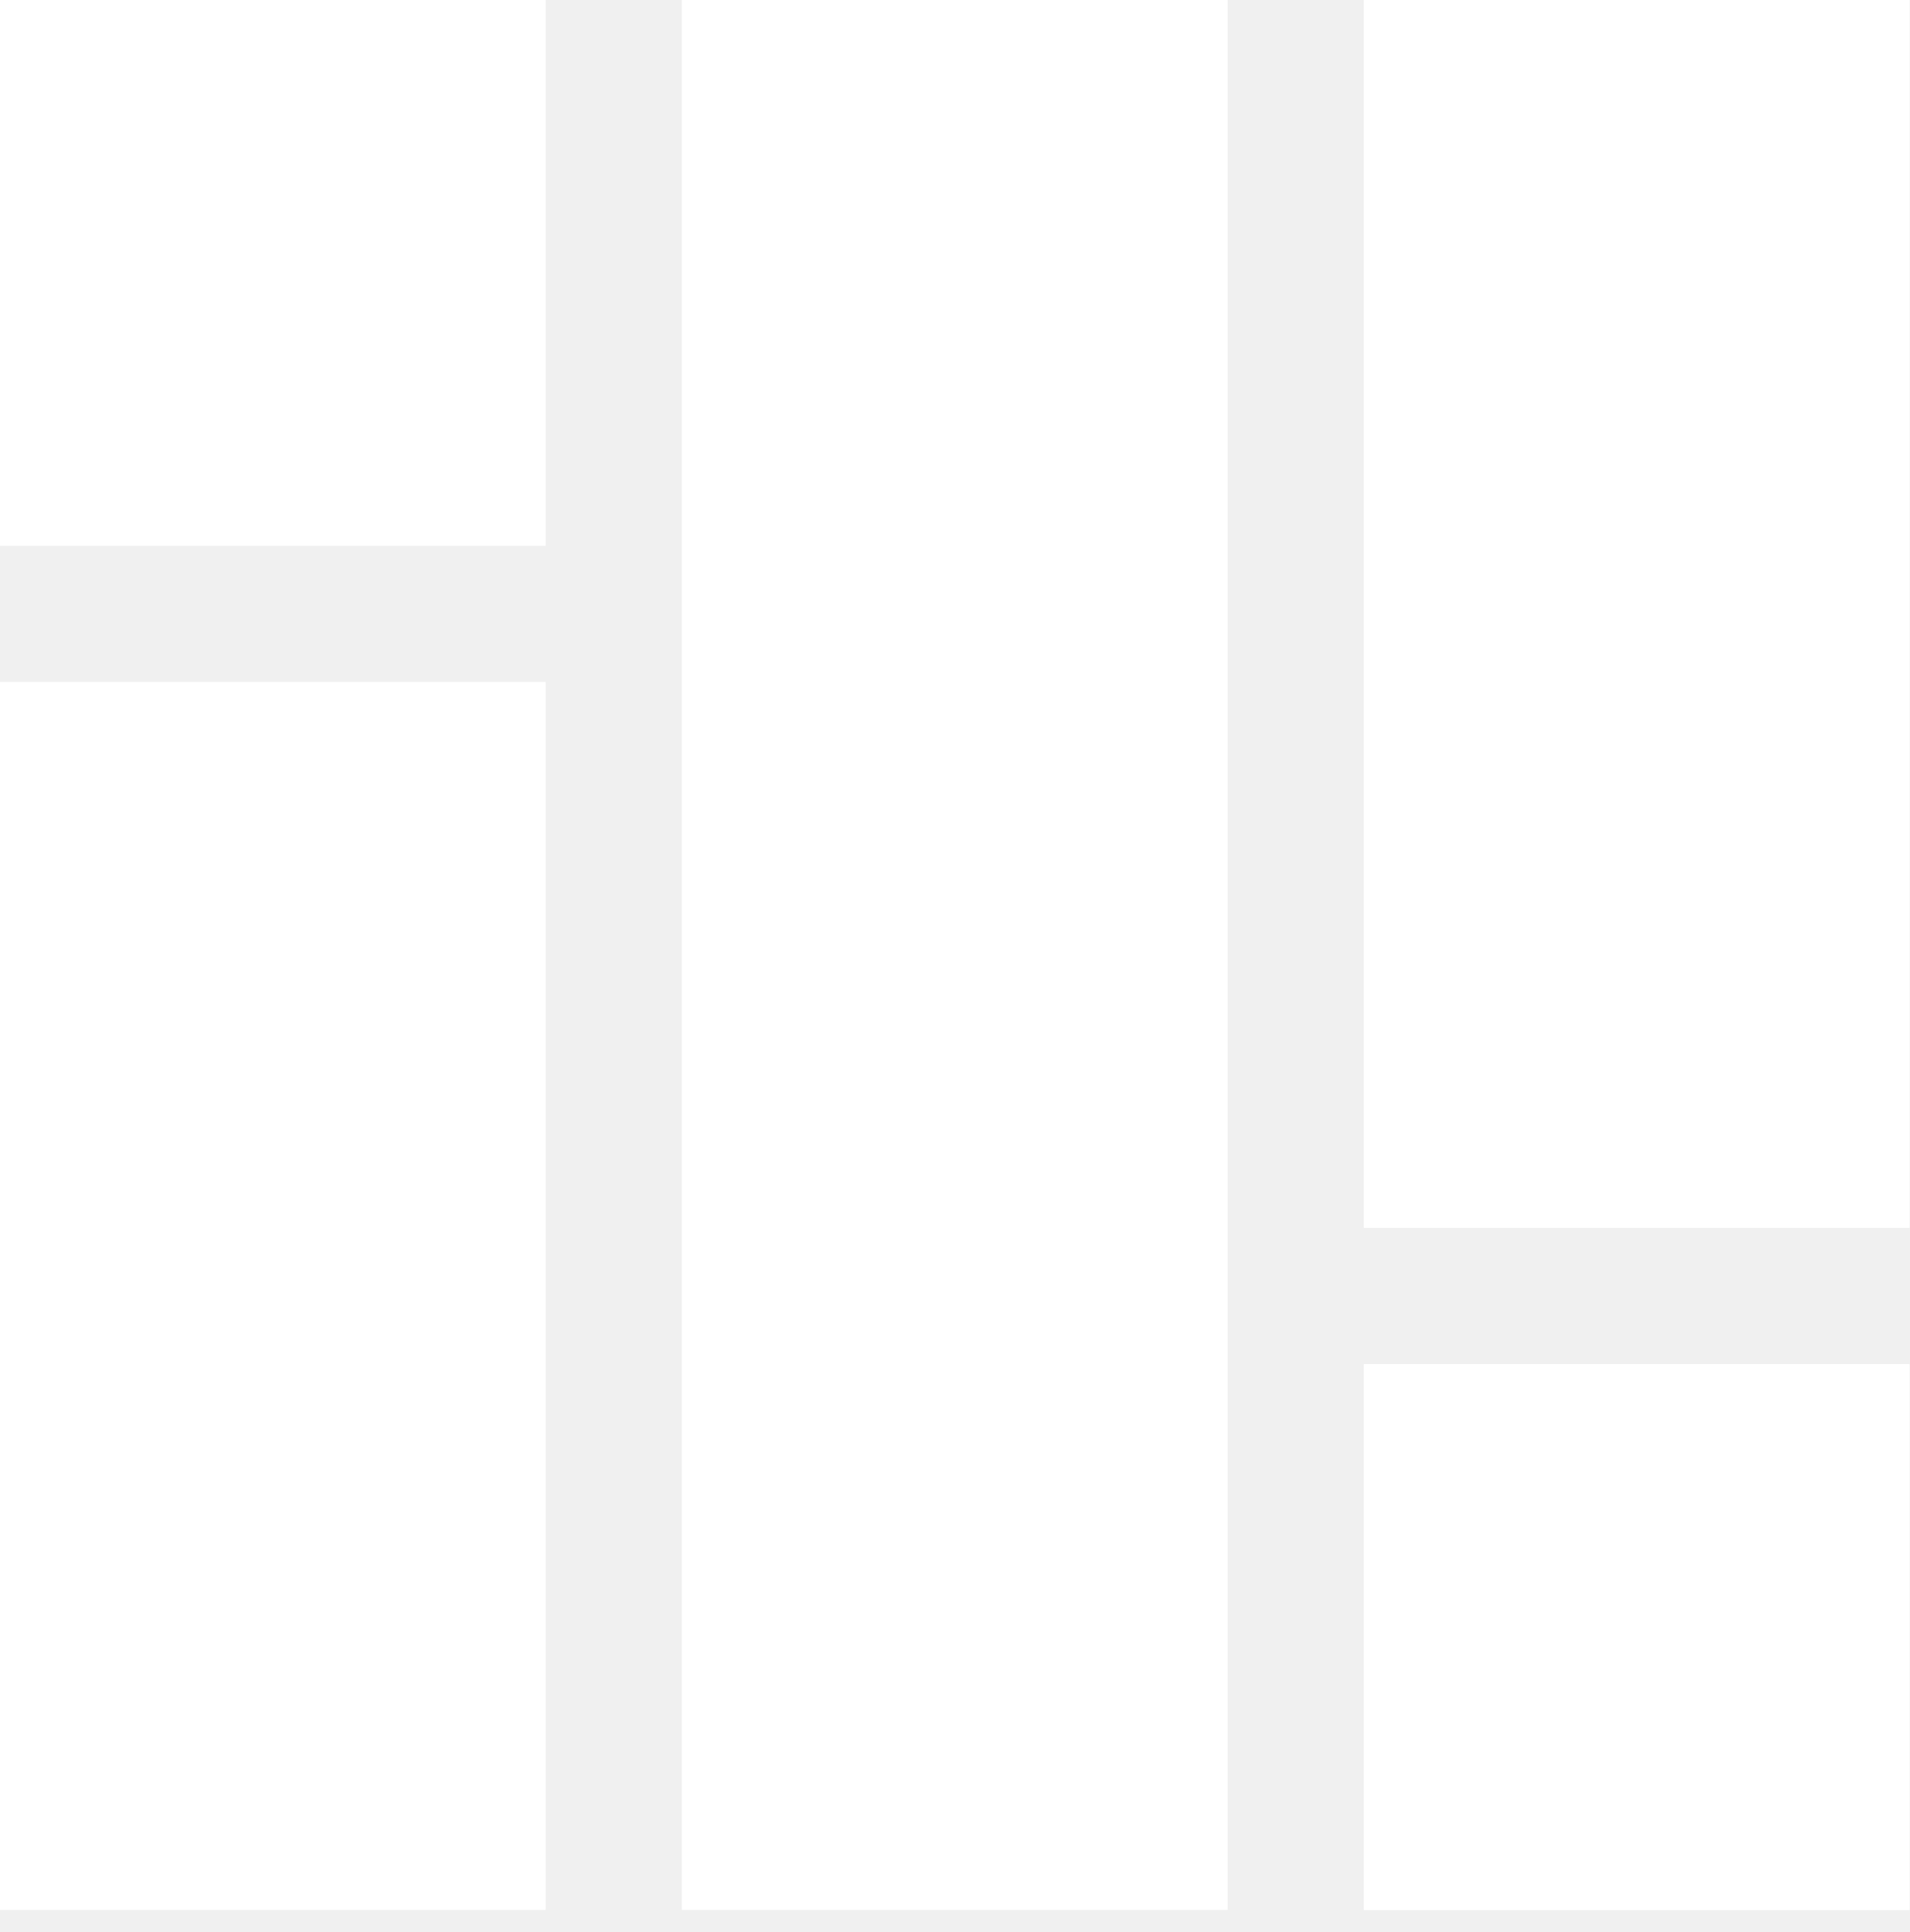
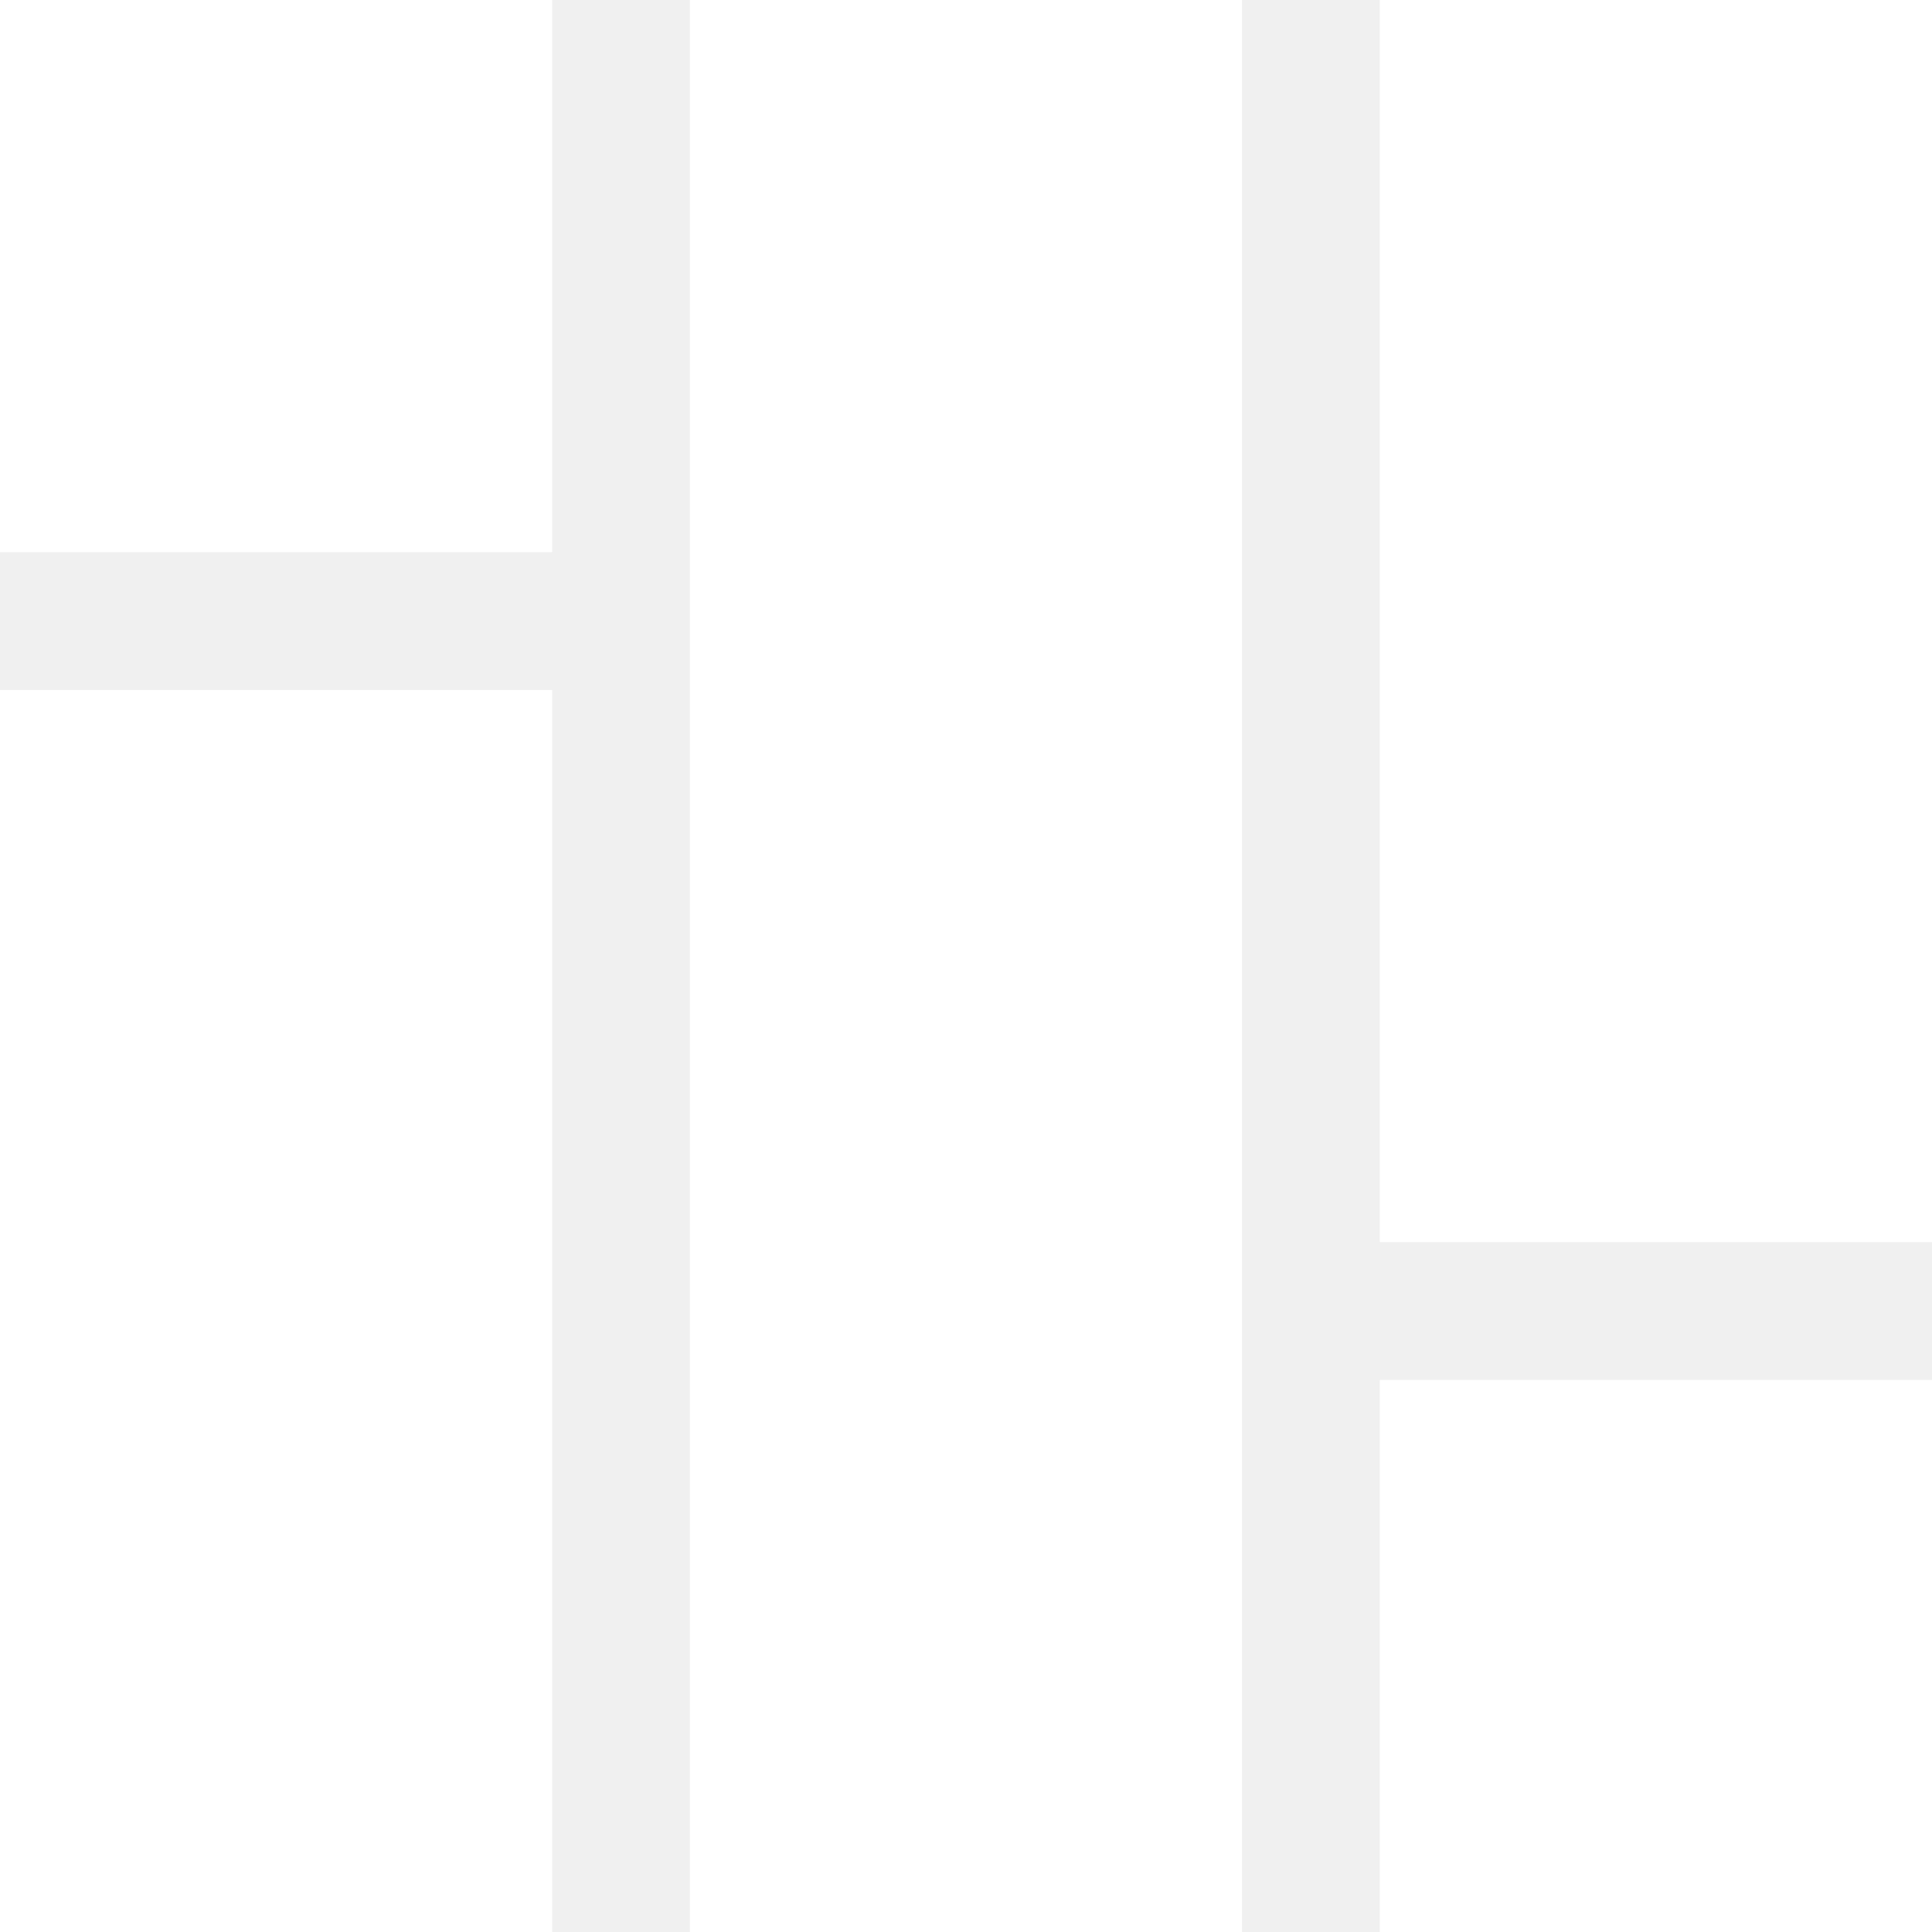
- <svg xmlns="http://www.w3.org/2000/svg" width="86" height="87" viewBox="0 0 86 87" fill="none">
+ <svg xmlns="http://www.w3.org/2000/svg" width="86" height="86" viewBox="0 0 86 86" fill="none">
  <path d="M24.573 0H-0.001V24.573H24.573V0Z" fill="white" />
  <path d="M24.573 30.716H-0.001V86H24.573V30.716Z" fill="white" />
  <path d="M30.715 0H55.284V86.001H30.715V0Z" fill="white" />
  <path d="M86 61.431H61.426V86.005H86V61.431Z" fill="white" />
  <path d="M86 0H61.426V55.285H86V0Z" fill="white" />
  <path d="M24.573 0H-0.001V24.573H24.573V0Z" fill="white" />
  <path d="M24.573 30.716H-0.001V86H24.573V30.716Z" fill="white" />
  <path d="M30.715 0H55.284V86.001H30.715V0Z" fill="white" />
  <path d="M86 61.431H61.426V86.005H86V61.431Z" fill="white" />
  <path d="M86 0H61.426V55.285H86V0Z" fill="white" />
</svg>
